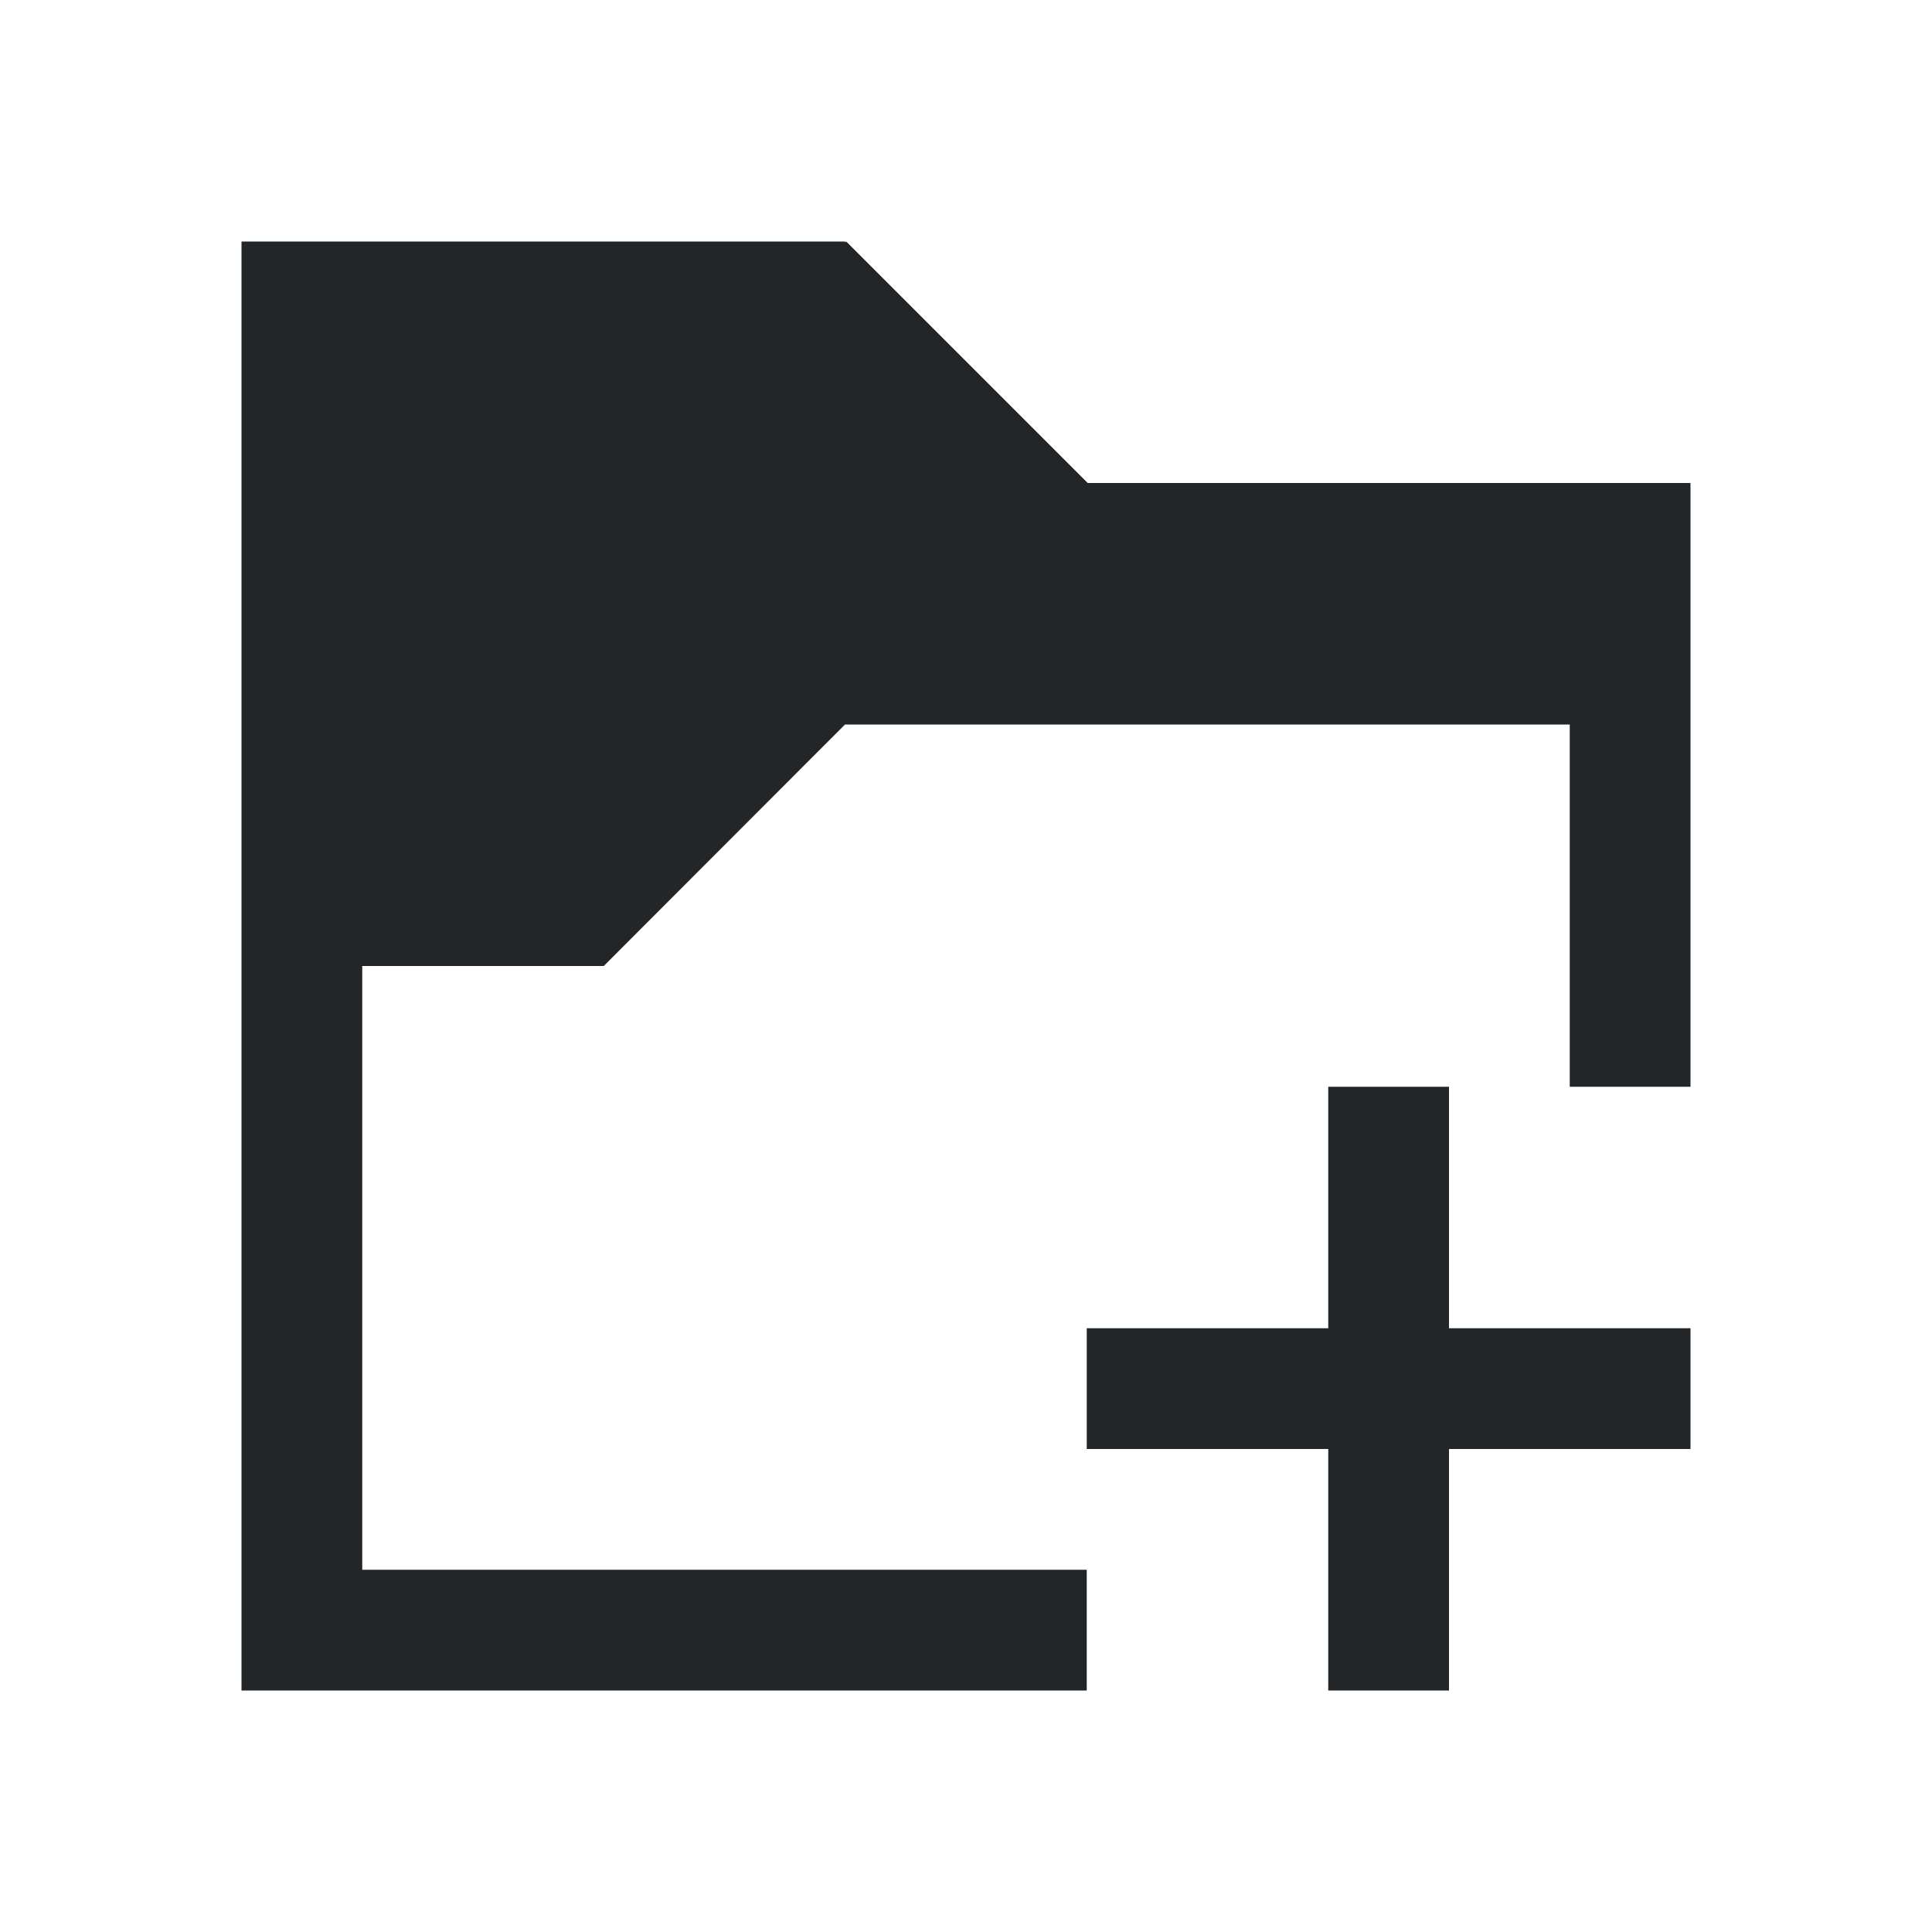
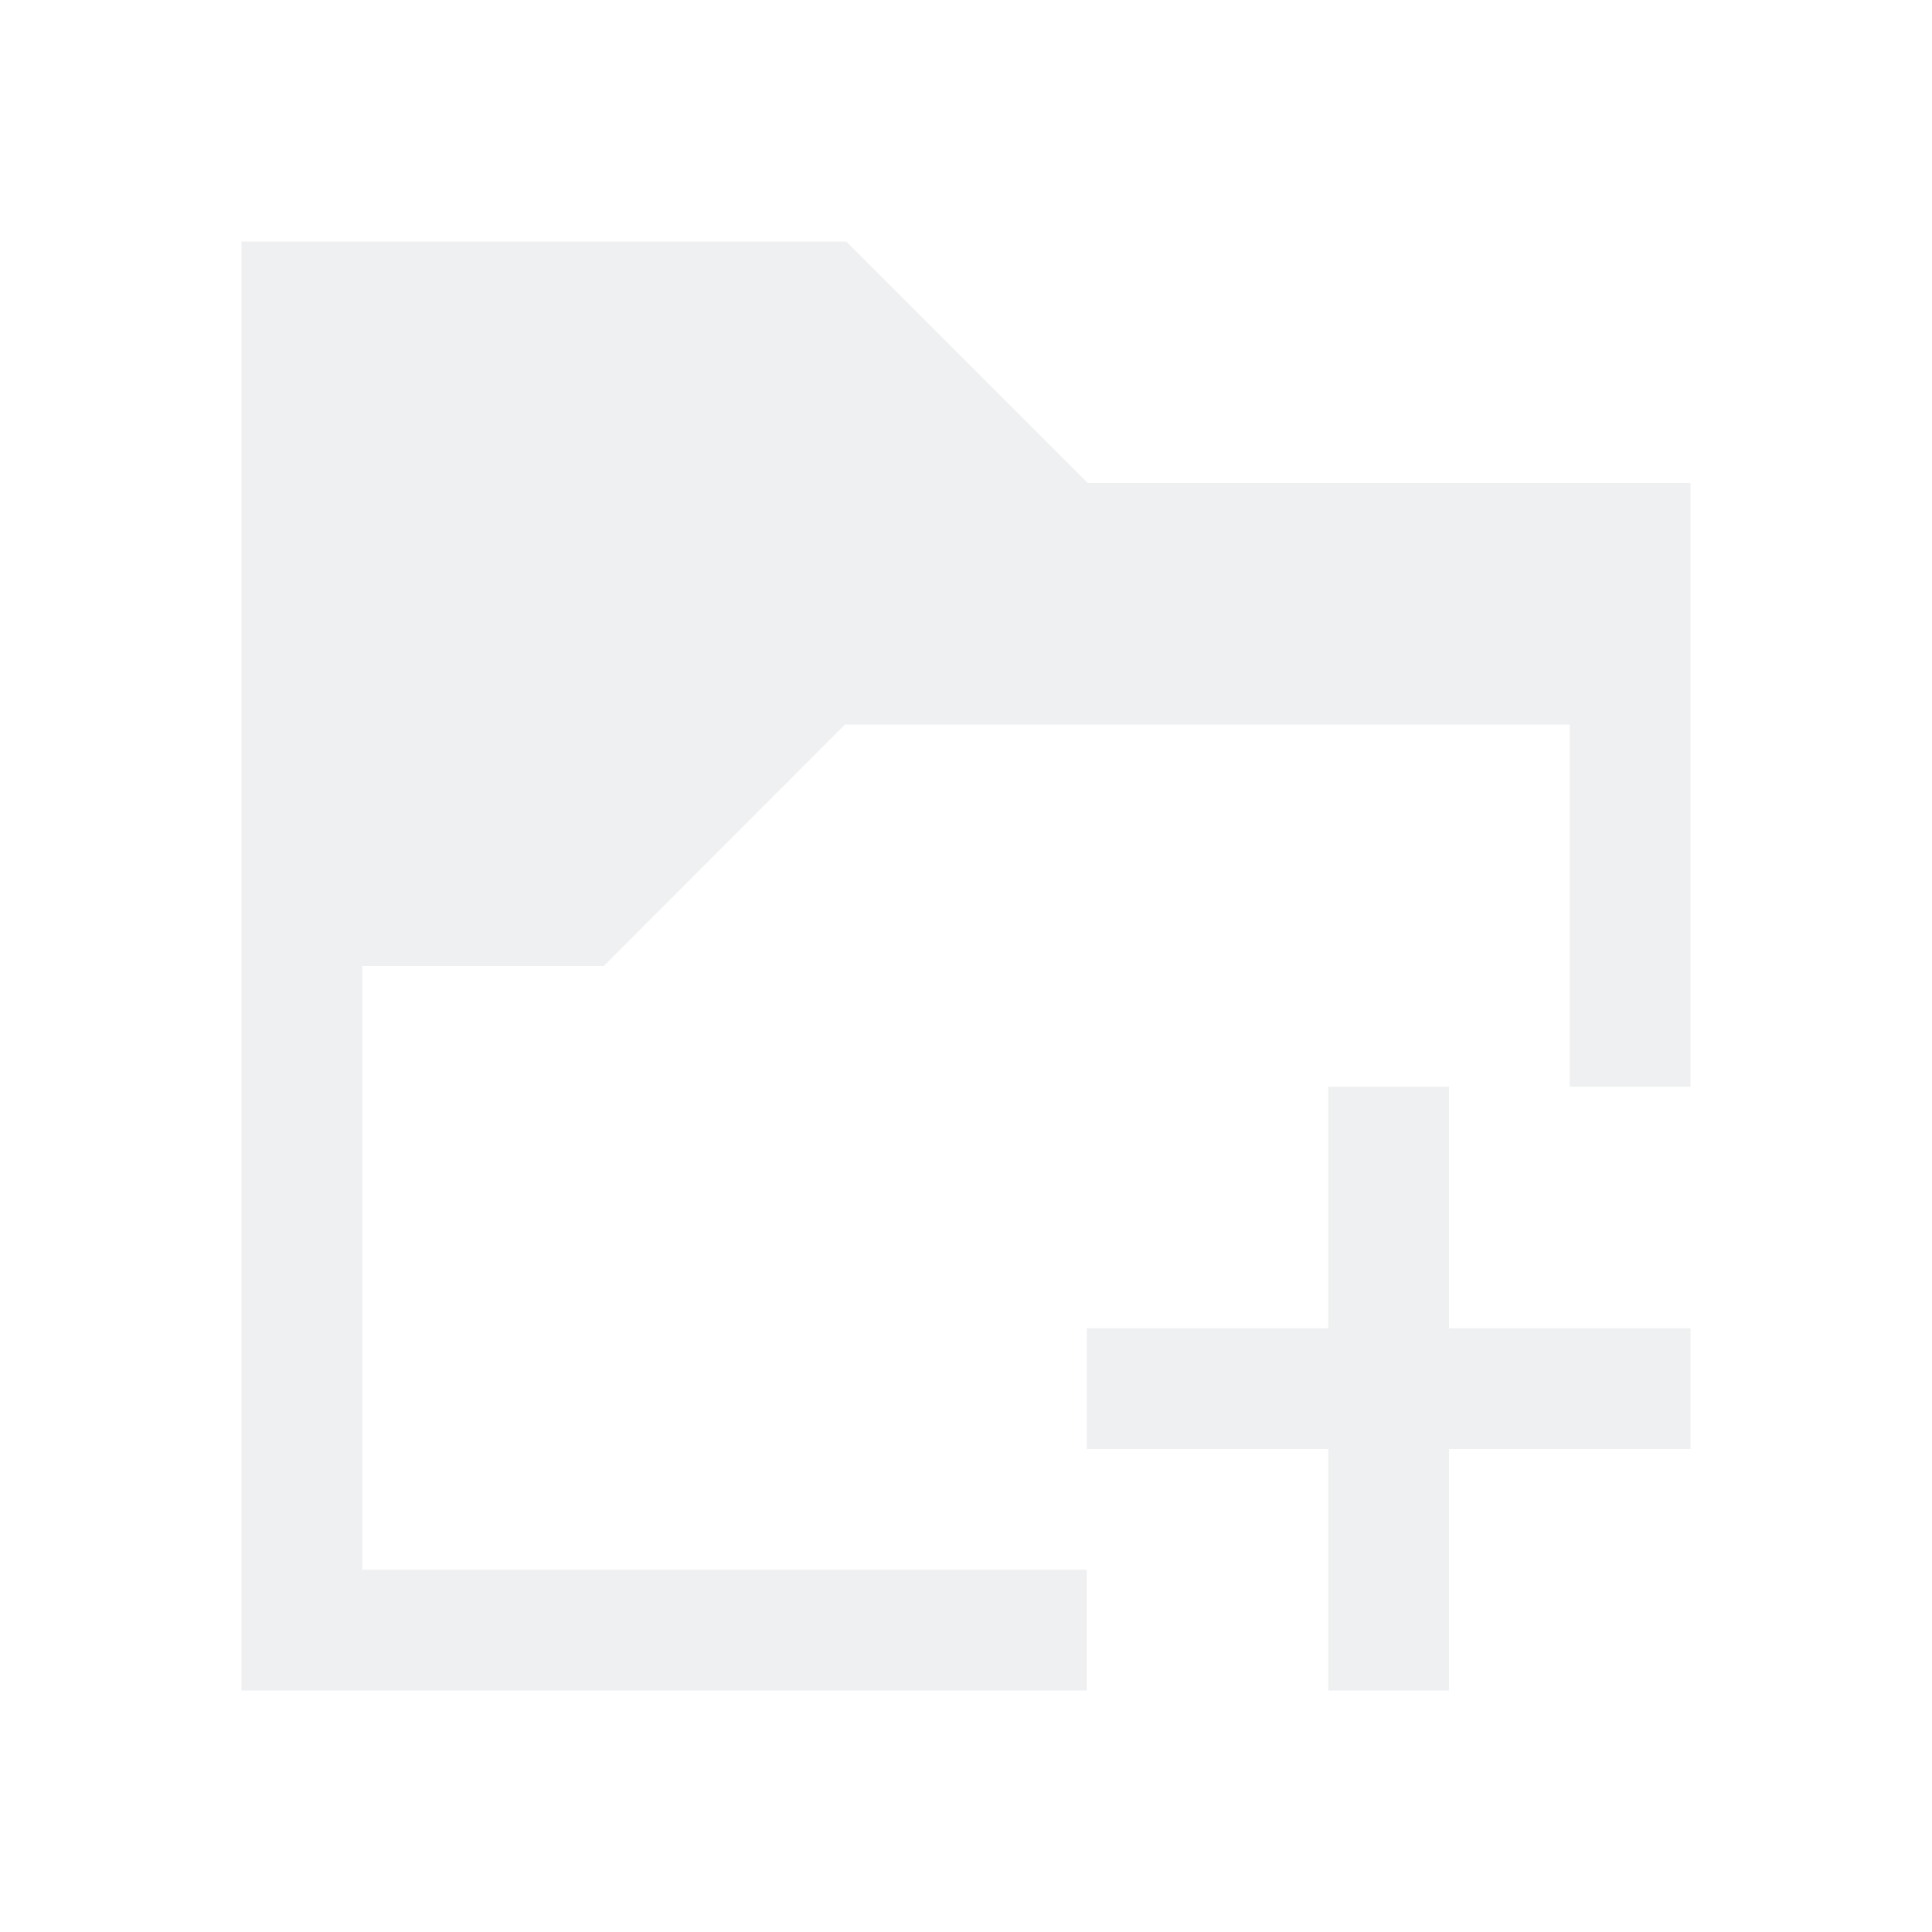
<svg xmlns="http://www.w3.org/2000/svg" viewBox="0 0 16 16">
  <defs id="defs3051">
    <style type="text/css" id="current-color-scheme">
      .ColorScheme-Text {
-         color:#232629;
+         color:#eff0f1;
      }
      </style>
  </defs>
  <path style="fill:currentColor;fill-opacity:1;stroke:none" d="M 2 2 L 2 14 L 9 14 L 9 13 L 3 13 L 3 8 L 5 8 L 6.998 6 L 13 6 L 13 9 L 14 9 L 14 4 L 9.008 4 L 7.008 2 L 7 2.008 L 7 2 L 2 2 z M 11 9 L 11 11 L 9 11 L 9 12 L 11 12 L 11 14 L 12 14 L 12 12 L 14 12 L 14 11 L 12 11 L 12 9 L 11 9 z " id="rect4182" class="ColorScheme-Text" />
</svg>
